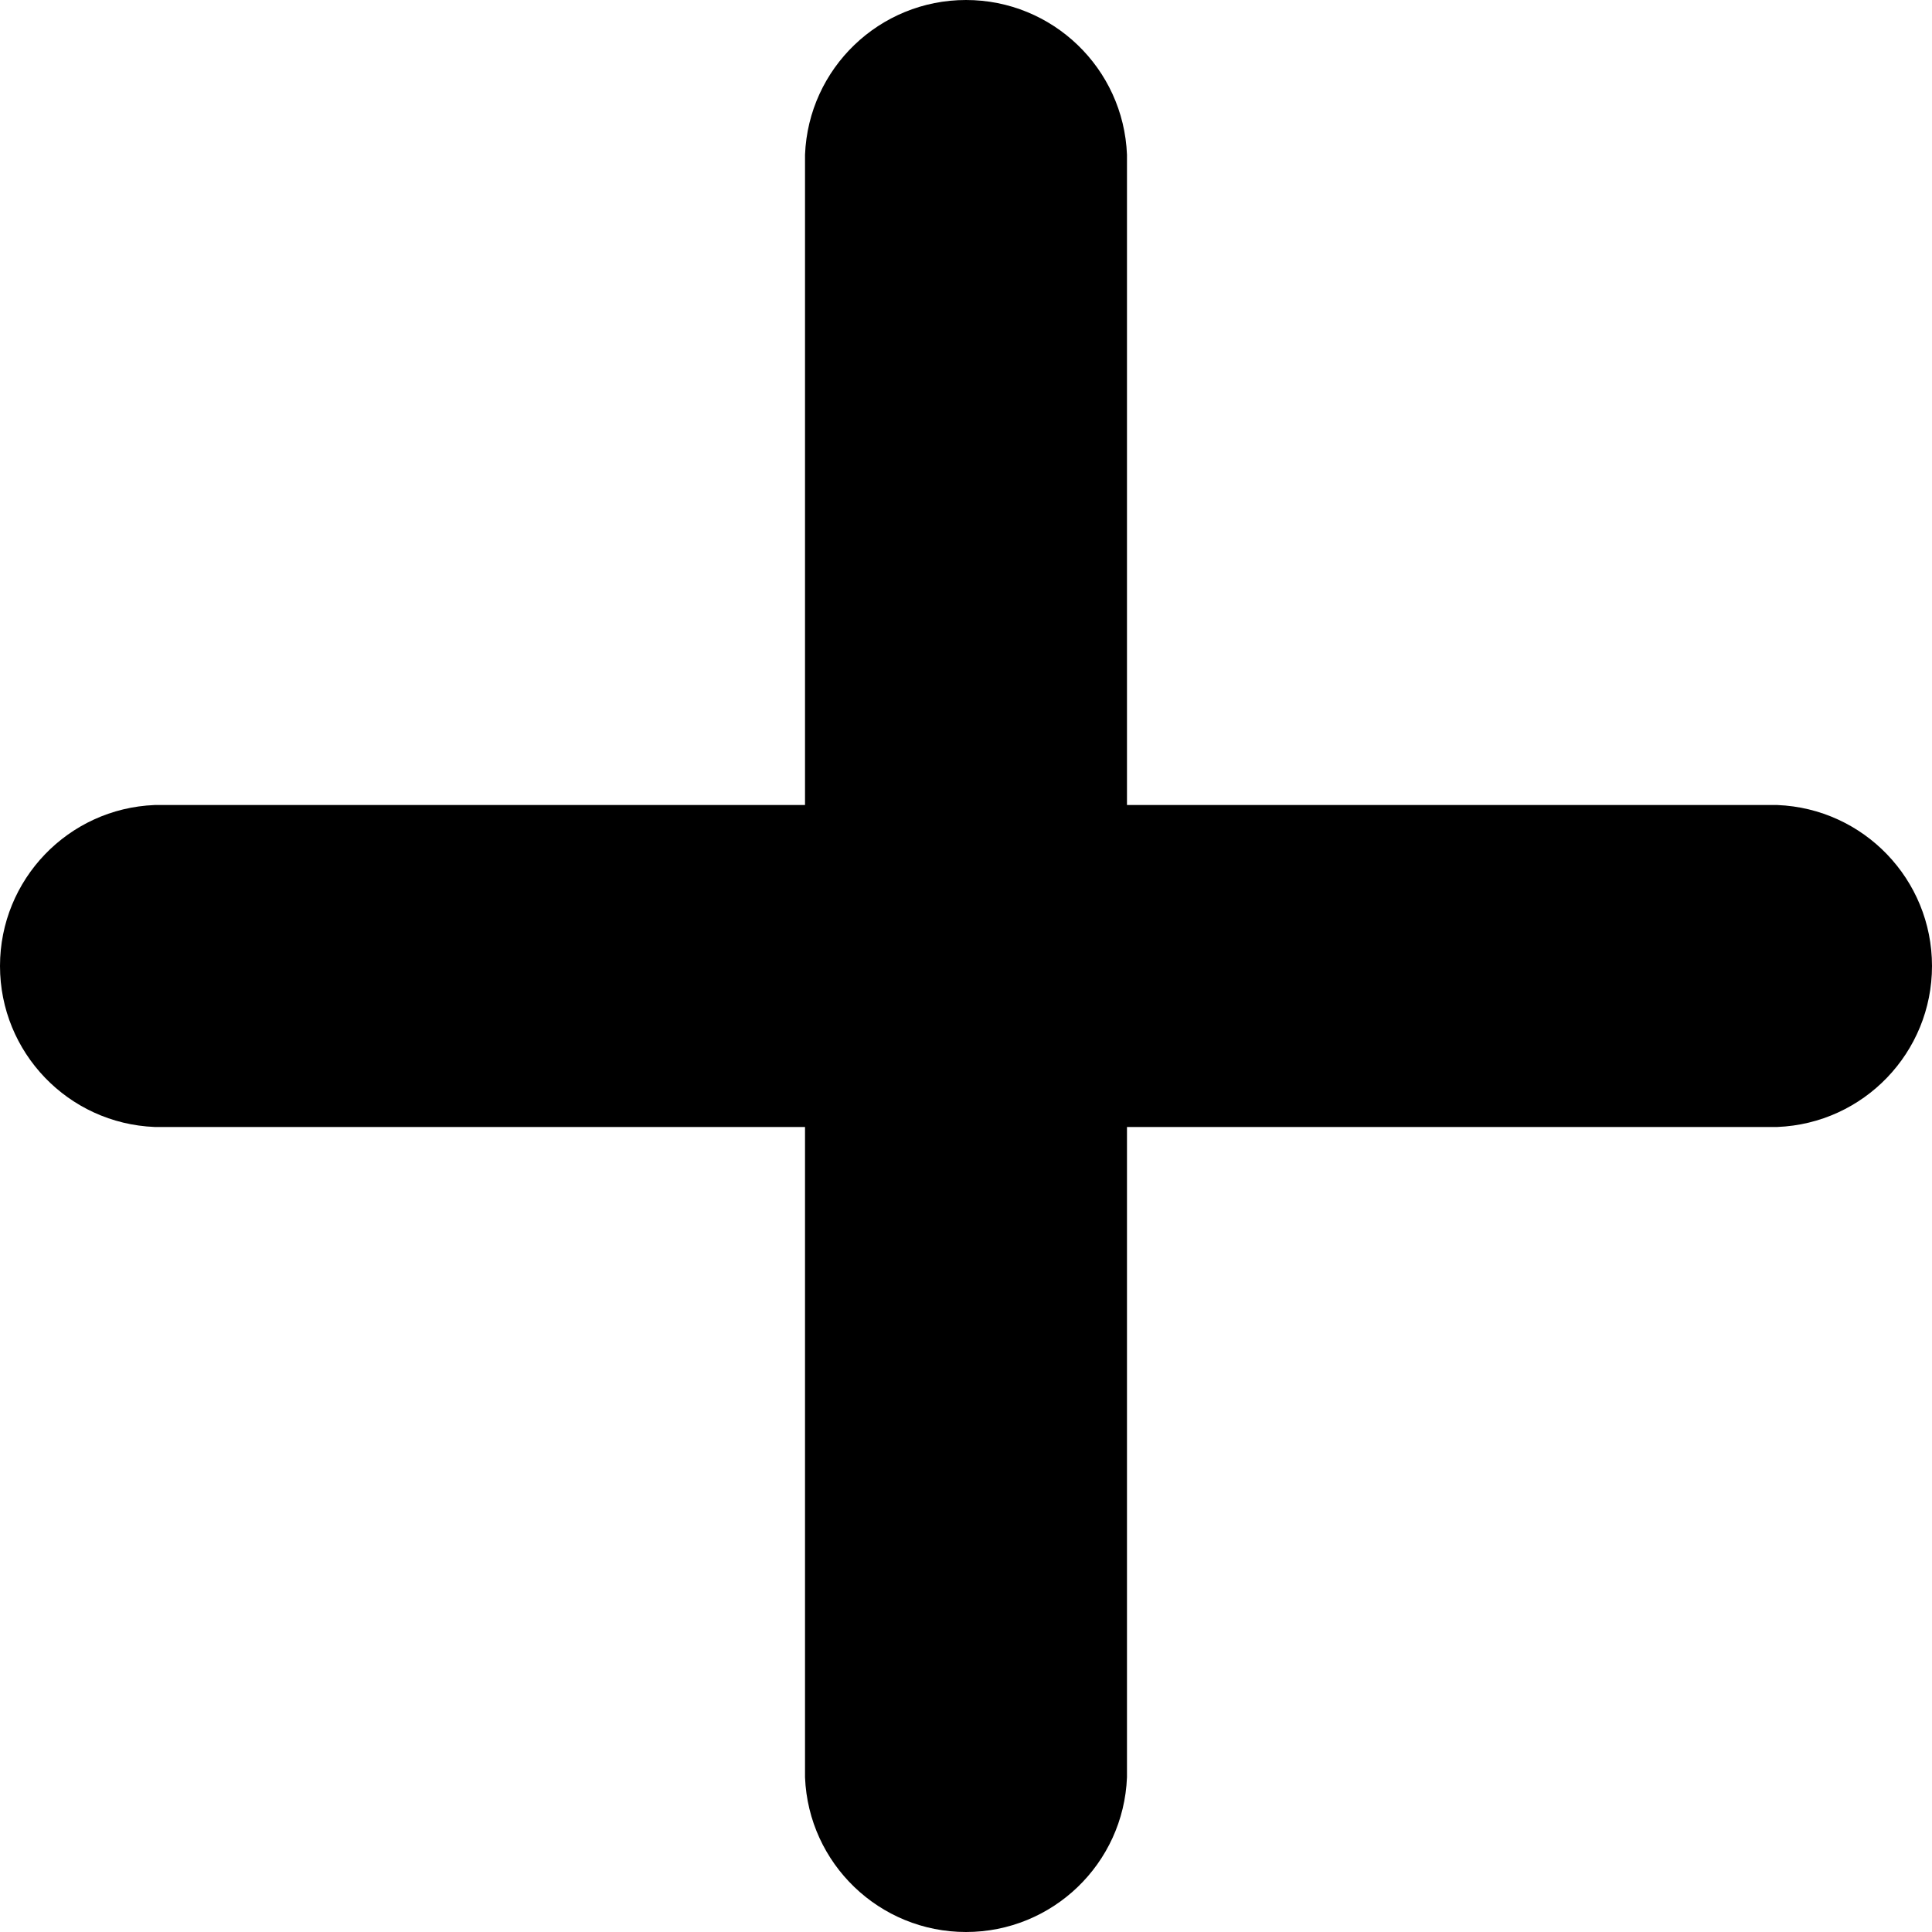
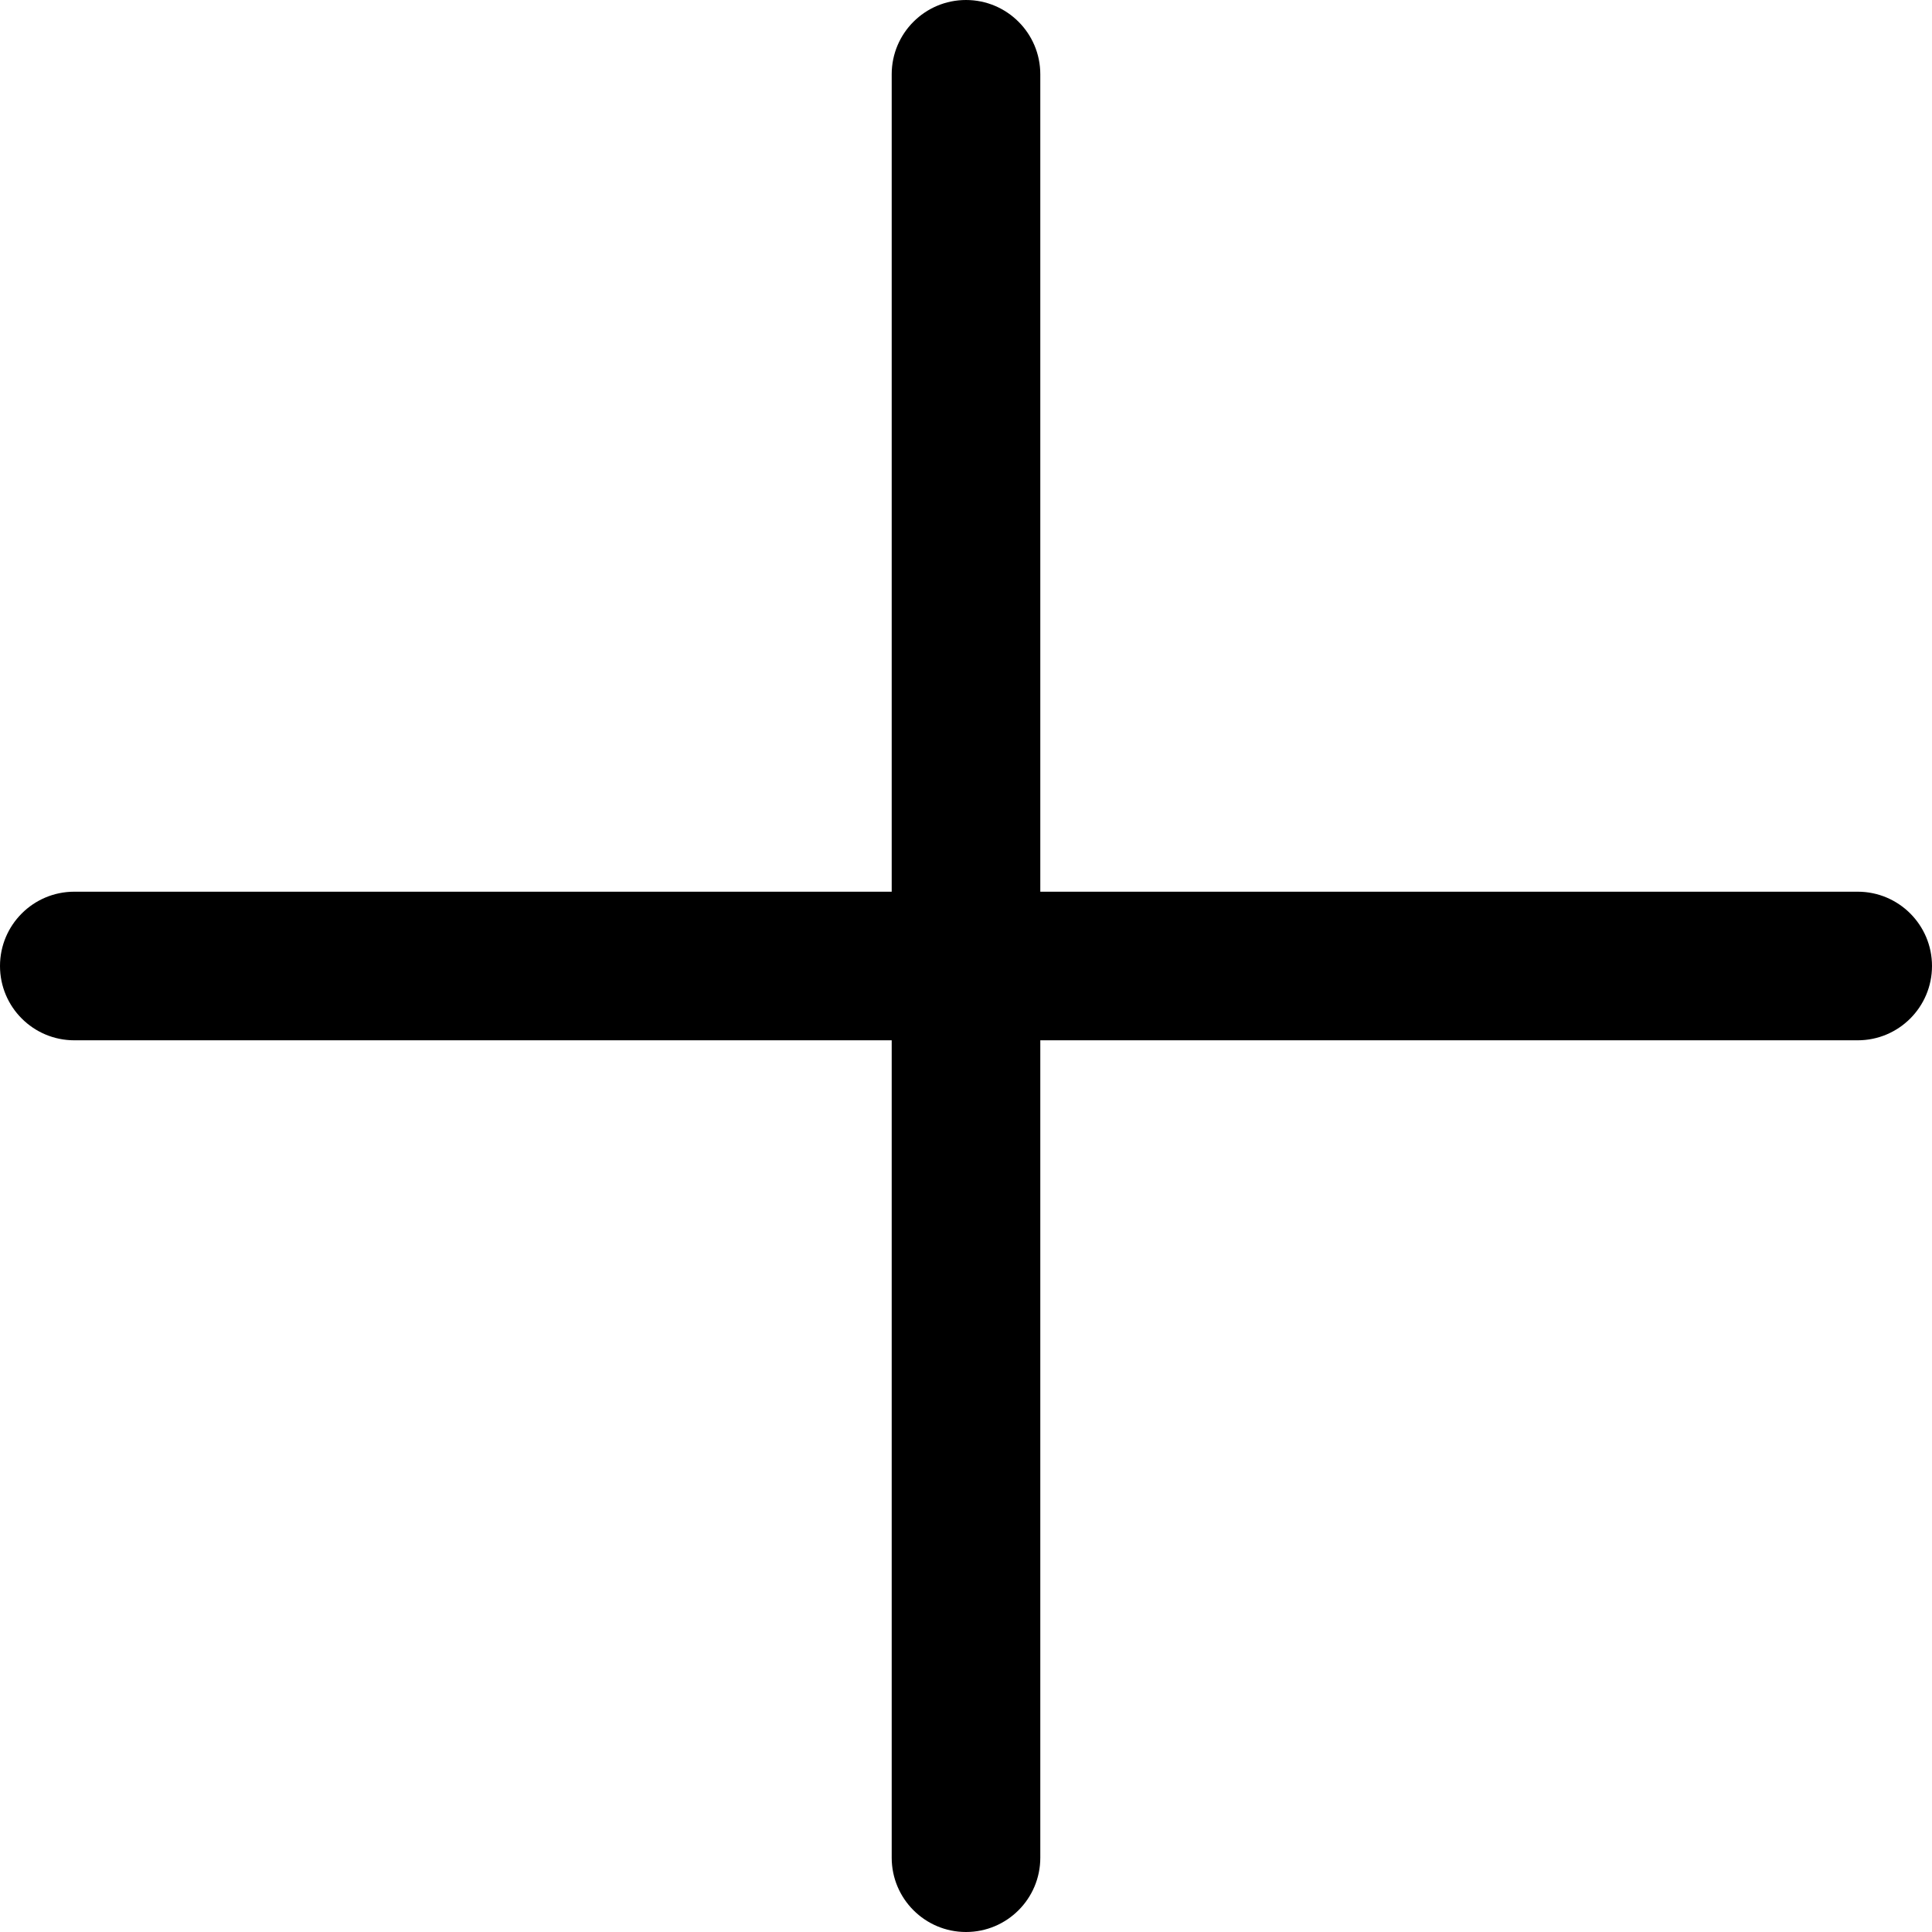
- <svg xmlns="http://www.w3.org/2000/svg" width="15.002" height="15.002" viewBox="0 0 15.002 15.002">
-   <path d="M26.3,18.75H21.25V13.7a1.251,1.251,0,0,0-2.5,0v5.05H13.7a1.251,1.251,0,0,0,0,2.5h5.05V26.3a1.251,1.251,0,0,0,2.5,0V21.25H26.3a1.251,1.251,0,0,0,0-2.5Z" transform="translate(-12.499 -12.499)" />
+ <svg xmlns="http://www.w3.org/2000/svg" width="24" height="24" viewBox="0 0 24 24">
+   <path d="M257.429,120.822H247.275V110.668a.923.923,0,0,0-1.846,0v10.154H235.275a.923.923,0,1,0,0,1.846h10.154v10.154a.923.923,0,1,0,1.846,0V122.668h10.154a.923.923,0,1,0,0-1.846Z" transform="translate(-234.352 -109.745)" />
</svg>
